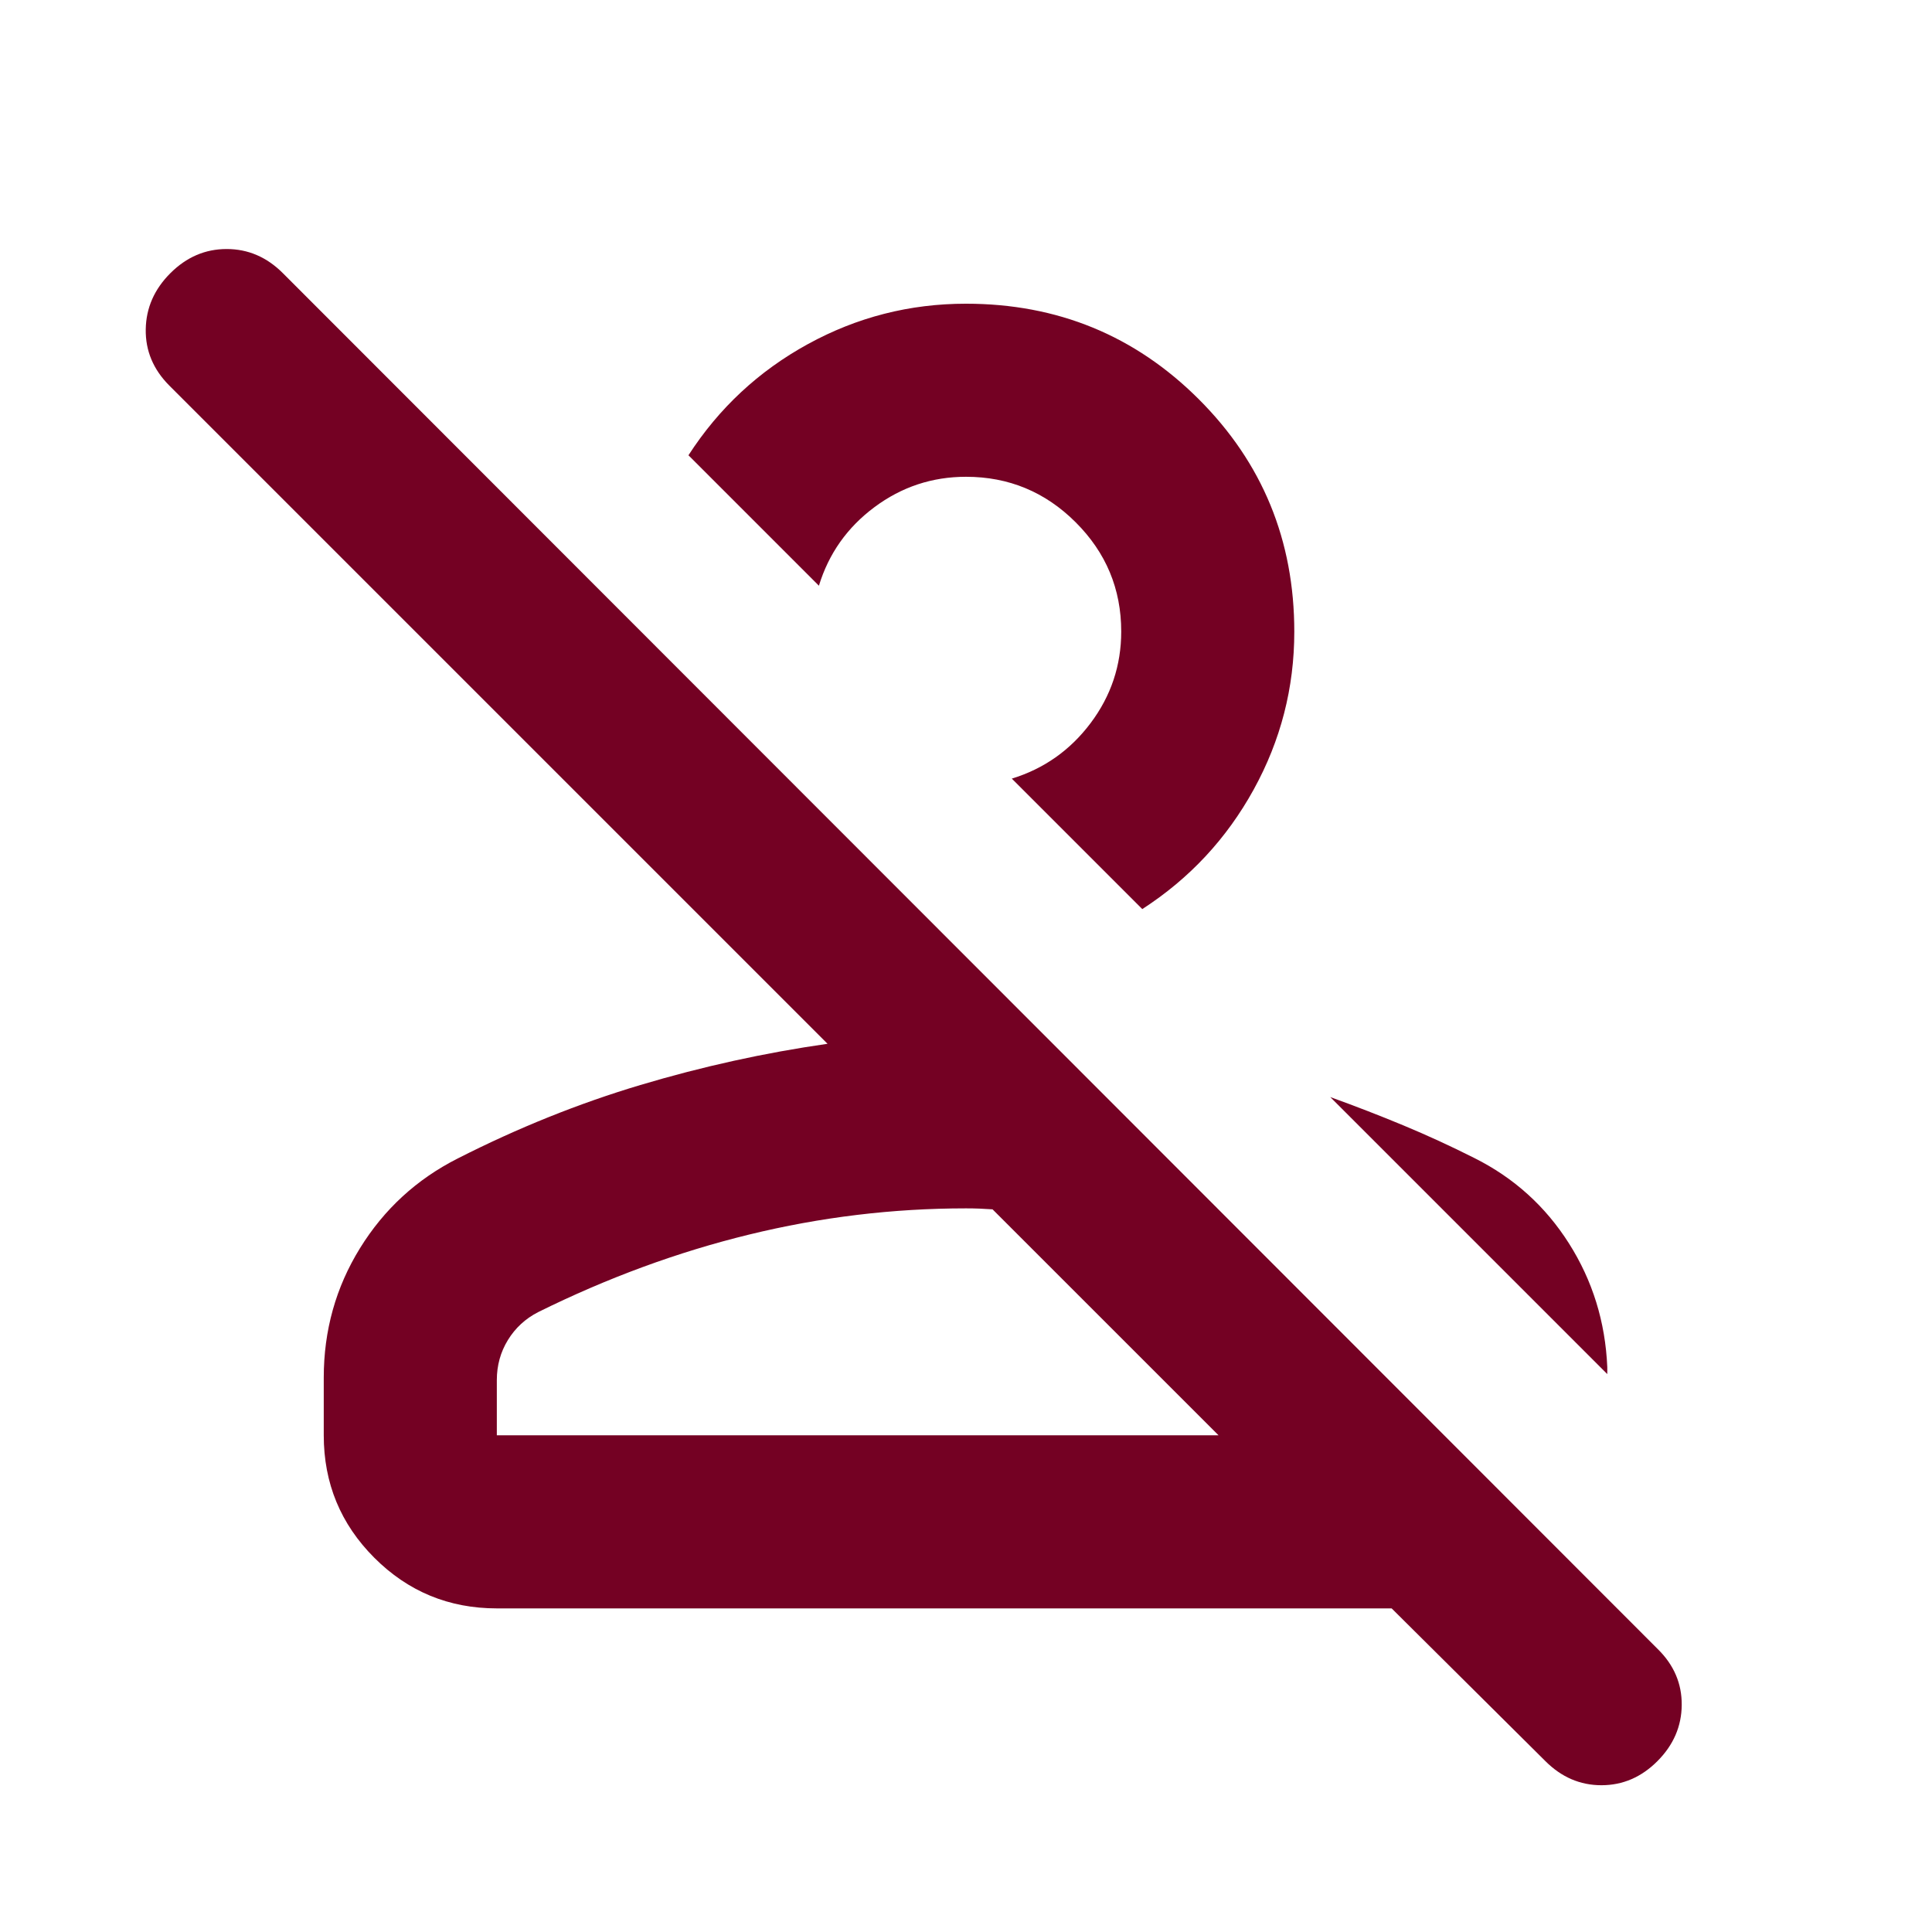
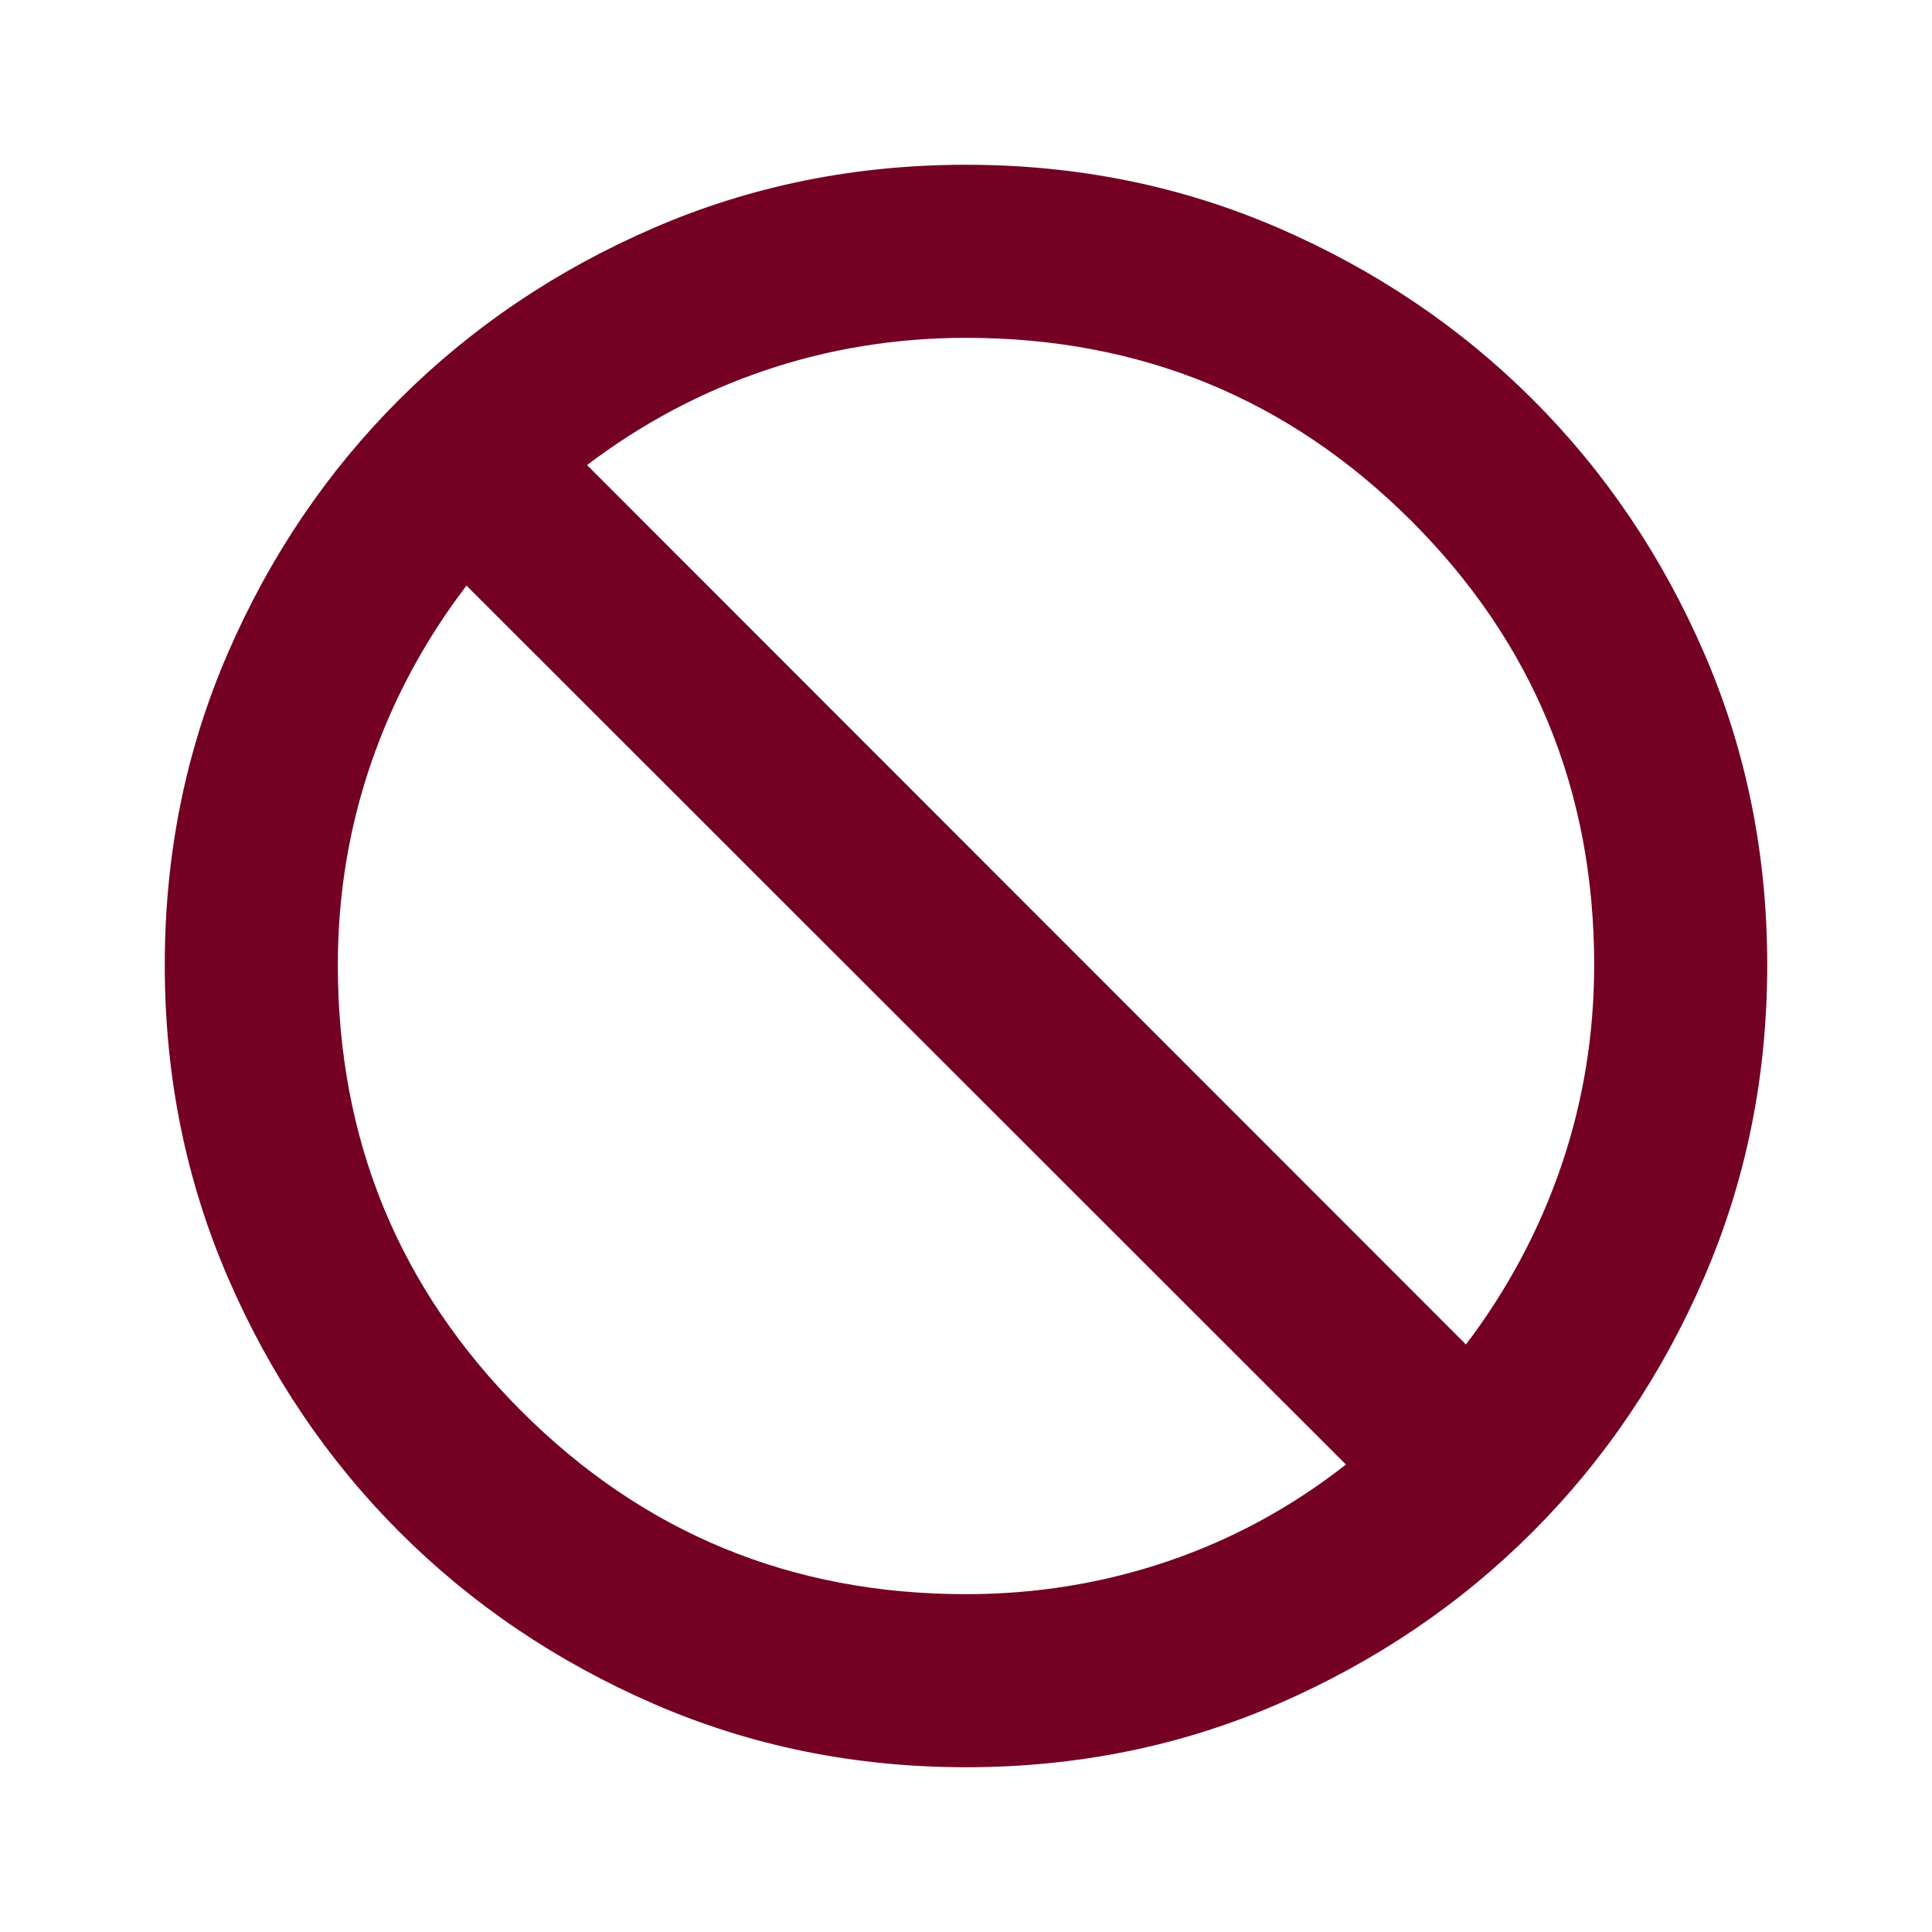
<svg xmlns="http://www.w3.org/2000/svg" height="24px" viewBox="0 -960 960 960" width="24px" fill="#740123">
-   <path d="M767.89-84.91 691.5-160.8H246.87q-35.72 0-60.86-25.14t-25.14-60.86v-28.64q0-35.2 17.99-64.31 17.99-29.12 48.55-44.6 44.76-22.76 90.77-36.51 46.02-13.75 93.02-20.49L84.15-768.39q-11.98-12.01-11.73-27.96.25-15.95 12.26-27.93 12-11.98 27.94-11.98 15.95 0 27.92 11.98l683.24 683.74q11.98 11.79 11.86 27.72-.12 15.93-12.07 27.91-11.95 11.98-27.83 11.98-15.87 0-27.85-11.98ZM246.87-246.8H605.5L493.19-359.09q-3.41-.24-6.58-.36-3.18-.12-6.58-.12-54.55 0-107.81 13.02-53.26 13.01-104.85 38.55-9.5 4.89-15 13.86-5.5 8.97-5.5 19.92v27.42Zm485.72-137.79q29.45 14.72 47.03 42.45 17.58 27.73 19.03 61.42v3.5L661-414.87q18.76 6.76 36.45 14.12 17.68 7.35 35.14 16.16Zm-165-123.69-64.83-64.83q23.94-7.33 39.16-27.59 15.21-20.26 15.21-45.5 0-31.71-22.66-54.3-22.65-22.59-54.47-22.59-25.24 0-45.5 15.1-20.26 15.09-27.59 39.03l-64.82-64.82q22.71-35.16 59.33-55.23 36.61-20.08 78.58-20.08 68.09 0 115.61 47.4 47.52 47.41 47.52 115.59 0 41.8-20.2 78.45-20.19 36.65-55.34 59.37ZM605.5-246.8H246.87 605.5ZM455.09-621.28Z" />
+   <path d="M480-81.87q-82.67 0-155.11-31.47-72.43-31.46-126.38-85.41-53.94-53.95-85.29-126.5-31.35-72.55-31.35-155.23 0-82.67 31.35-154.99 31.35-72.31 85.29-126.14 53.95-53.82 126.38-85.17 72.44-31.35 155.11-31.35 82.67 0 155.11 31.35 72.43 31.35 126.38 85.17 53.94 53.83 85.29 126.14 31.35 72.32 31.35 154.99 0 82.68-31.35 155.23-31.35 72.55-85.29 126.5-53.95 53.95-126.38 85.41Q562.67-81.87 480-81.87Zm0-86q52.09 0 100.15-16.3 48.07-16.31 88.63-48.11L231.8-669.02q-31.32 41.04-47.63 88.87-16.3 47.82-16.3 99.67 0 130.31 91.03 221.46T480-167.87Zm248.43-124.06q31.09-41.05 47.4-88.87 16.3-47.83 16.3-99.68 0-130.06-91.03-220.86-91.03-90.79-221.1-90.79-51.85 0-99.55 16.06-47.71 16.07-88.75 47.16l436.73 436.98Z" />
</svg>
